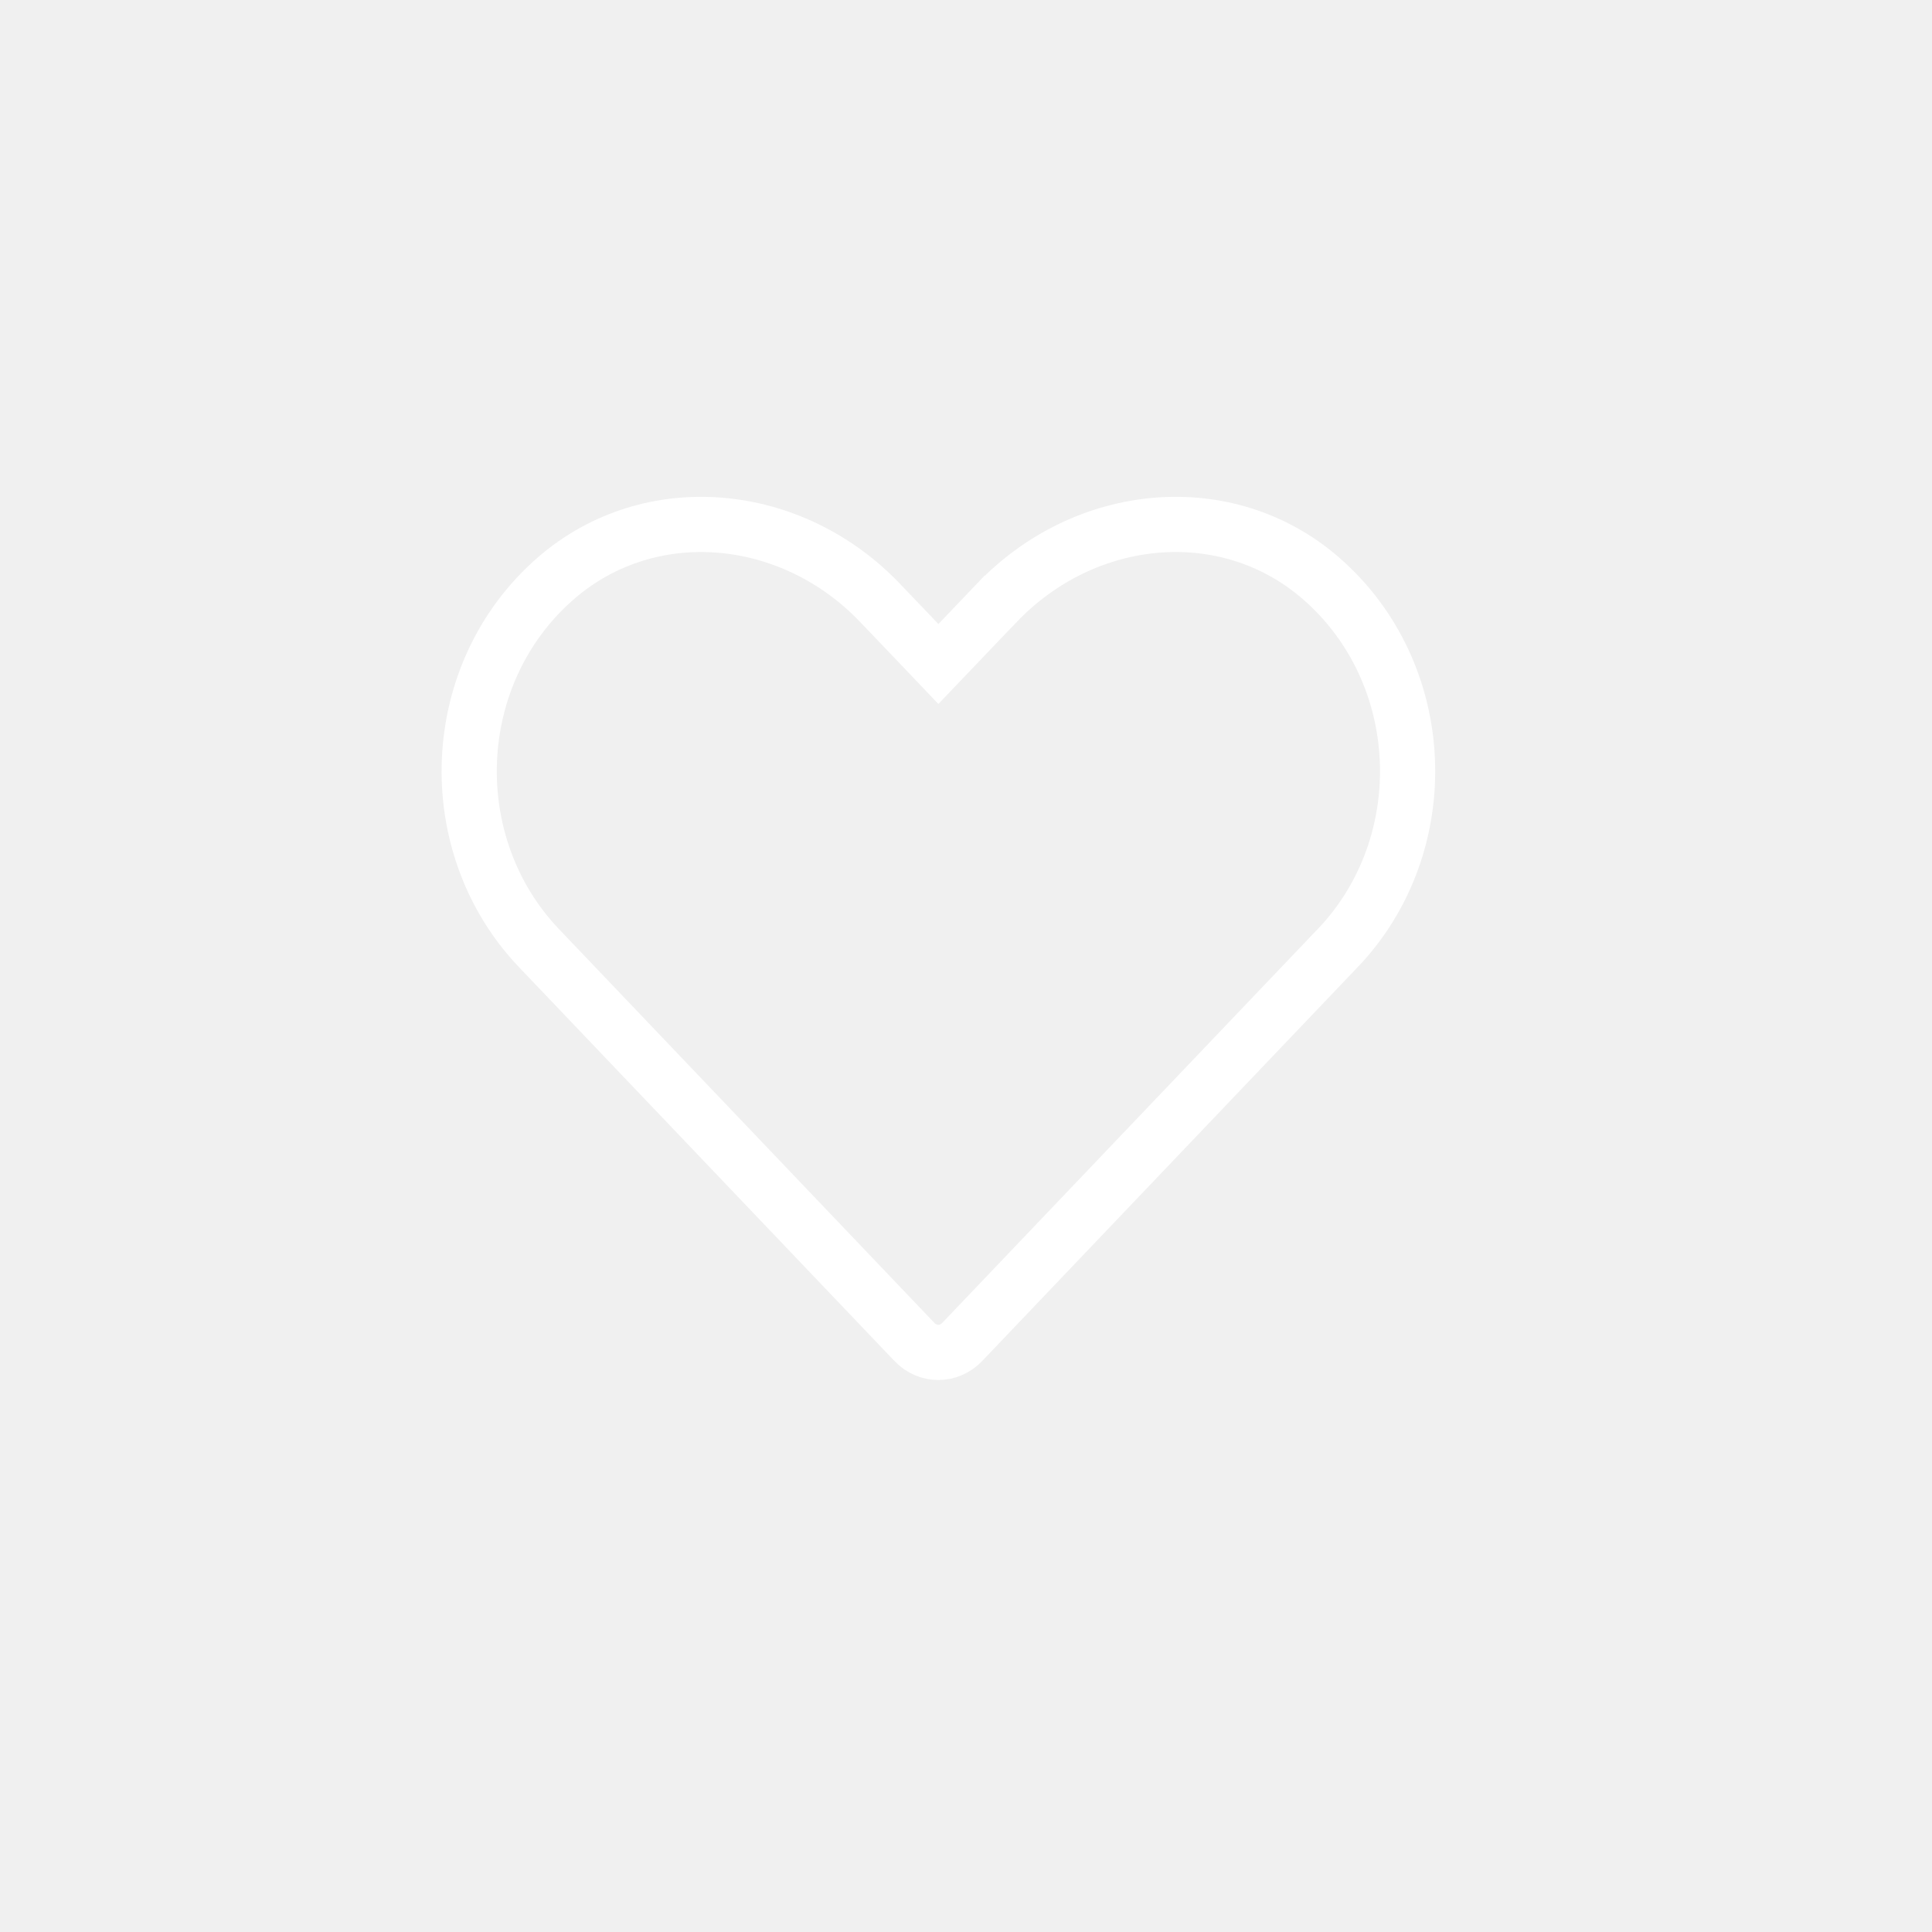
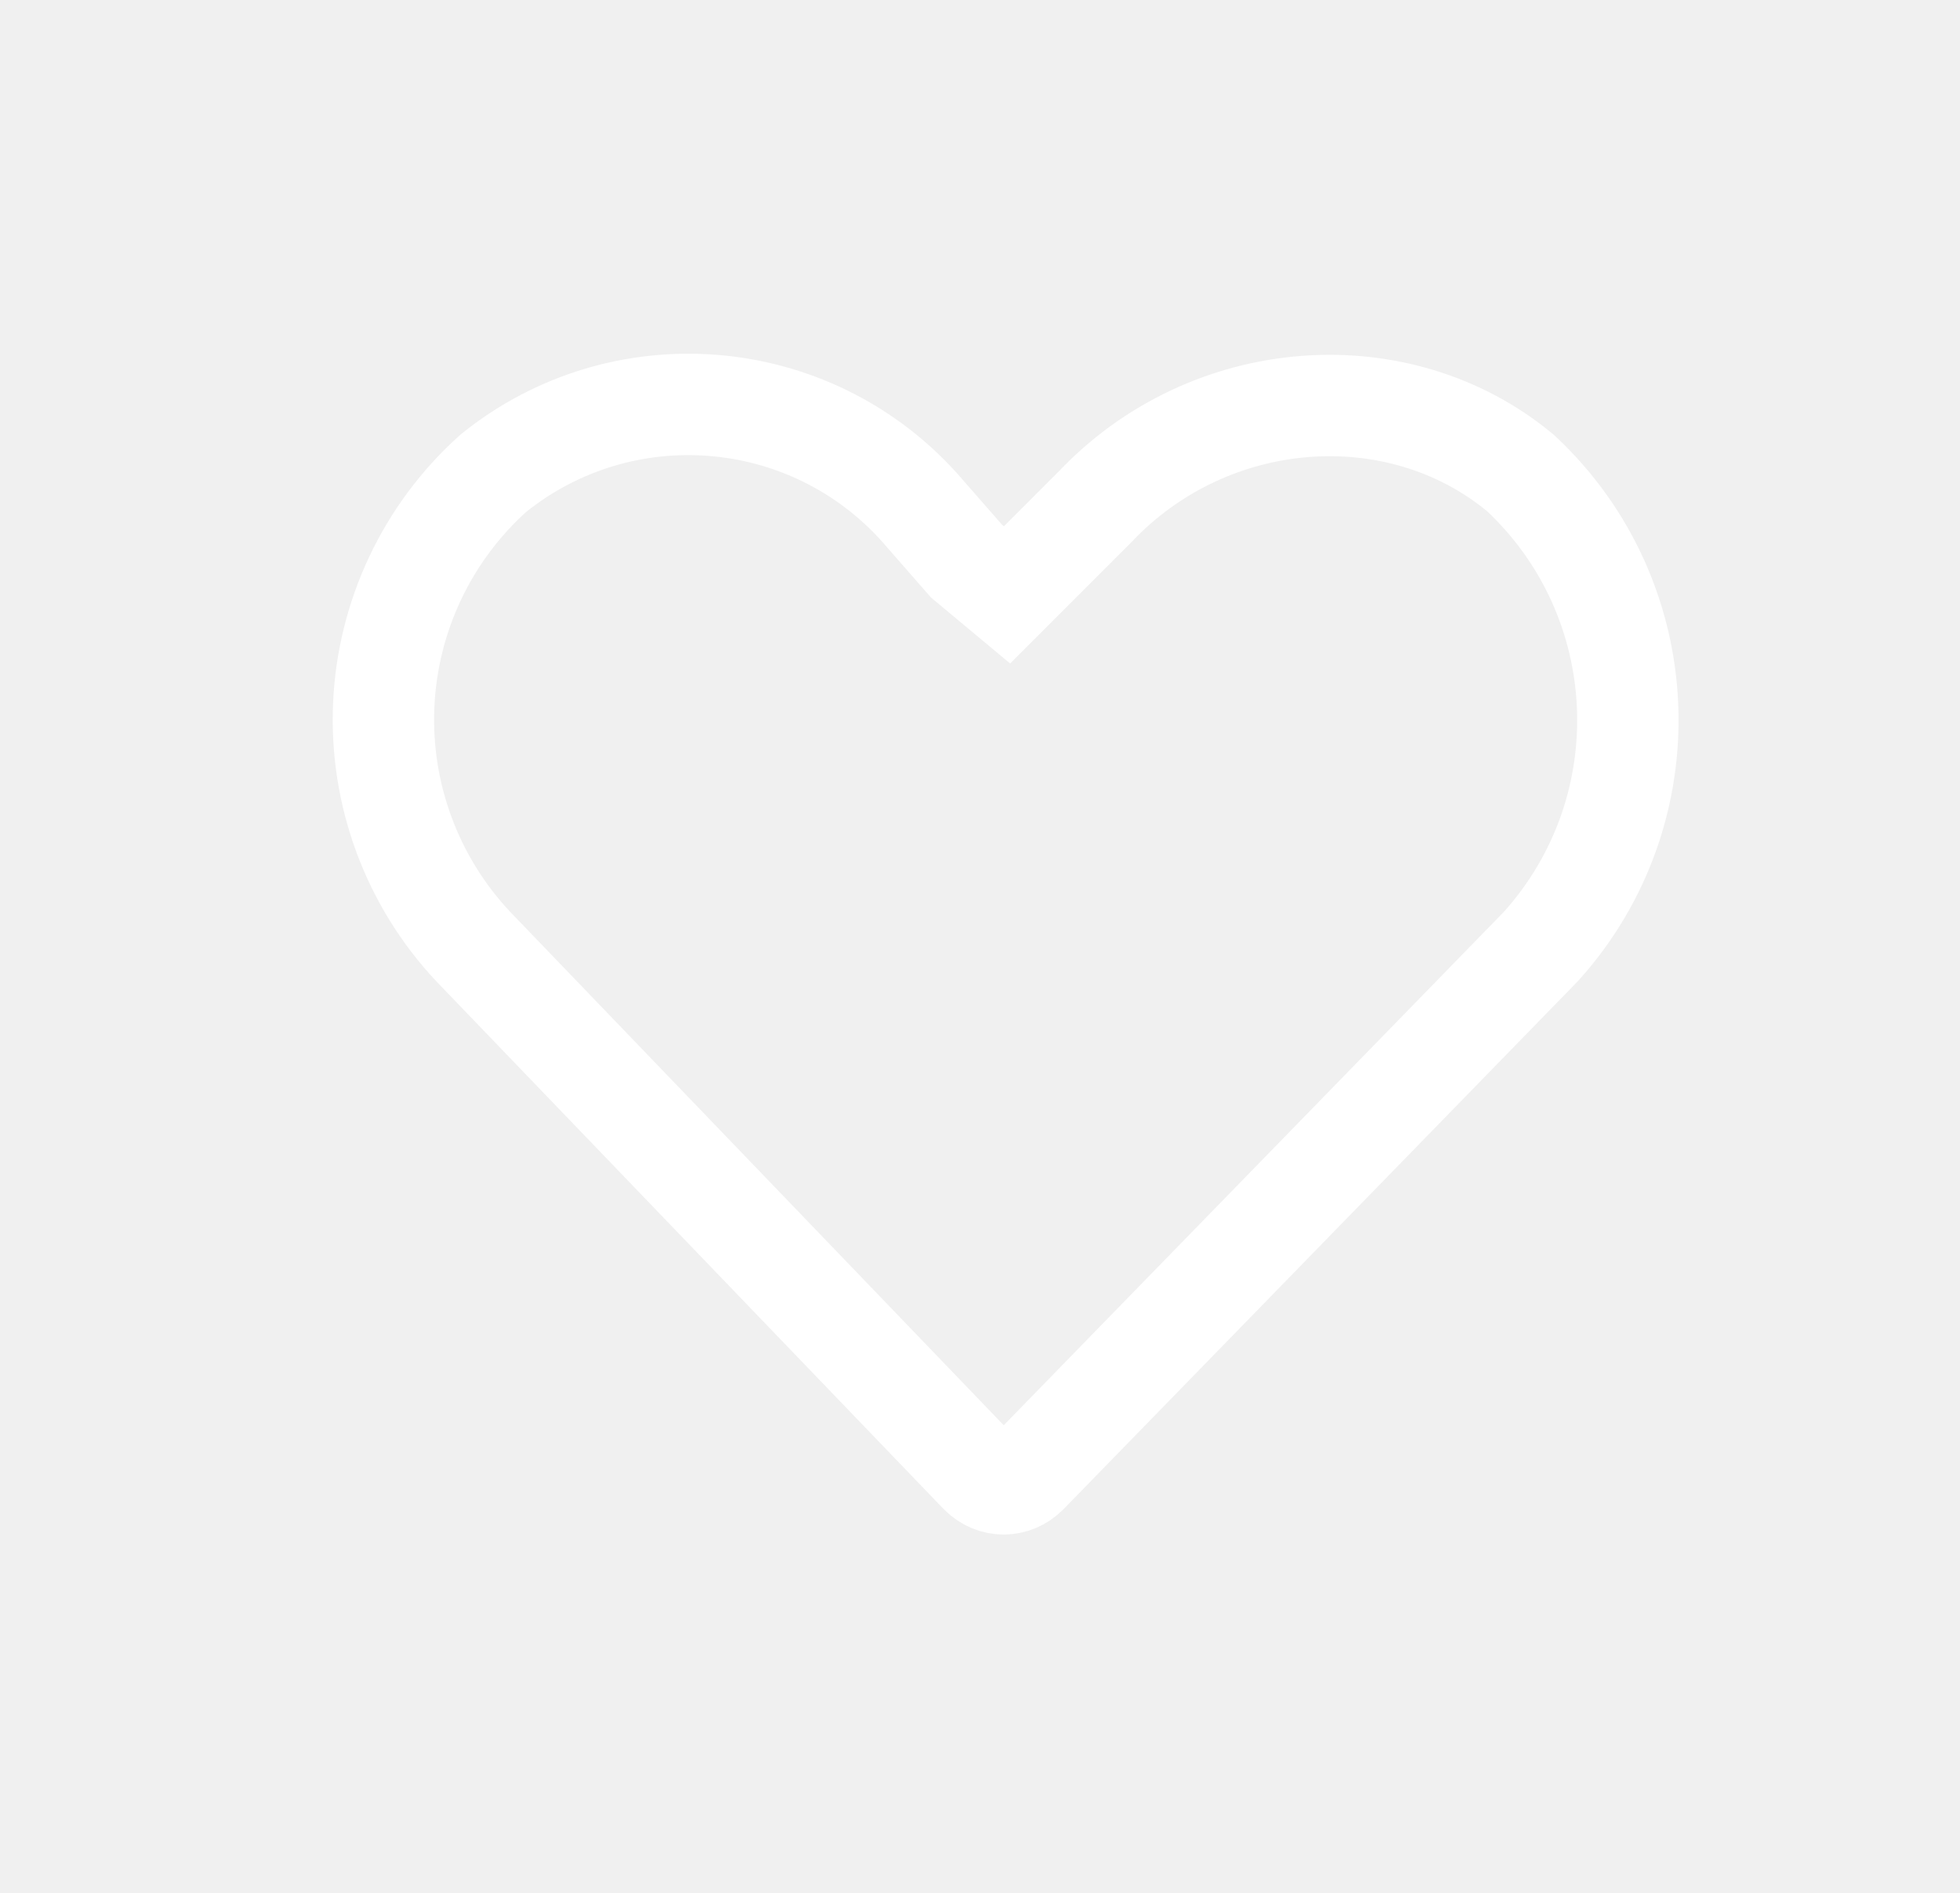
- <svg xmlns="http://www.w3.org/2000/svg" width="35" height="35" viewBox="0 0 35 35" fill="none">
-   <path d="M18.054 10.925L18.055 10.925C19.662 9.24 22.225 9 23.925 10.472C25.914 12.196 26.021 15.302 24.236 17.174L24.235 17.174L17.433 24.309C17.191 24.564 16.806 24.564 16.564 24.309L9.762 17.174C7.979 15.302 8.087 12.196 10.075 10.472C11.776 9 14.342 9.241 15.946 10.925L15.946 10.925L16.639 11.65L17 12.029L17.362 11.65L18.054 10.925Z" stroke="white" strokeWidth="1.3" />
+ <svg xmlns="http://www.w3.org/2000/svg" width="29" height="28" fill="none" viewBox="0 0 29 28">
+   <path stroke="white" stroke-width="1.5" d="m15.4 8.3.8-.8c1.7-1.8 4.5-2 6.3-.5a5 5 0 0 1 .3 7l-7.6 7.8c-.2.2-.5.2-.7 0L7 14a4.9 4.9 0 0 1 .3-7 4.6 4.6 0 0 1 6.3.5l.7.8.6.5.5-.5Z" />
</svg>
